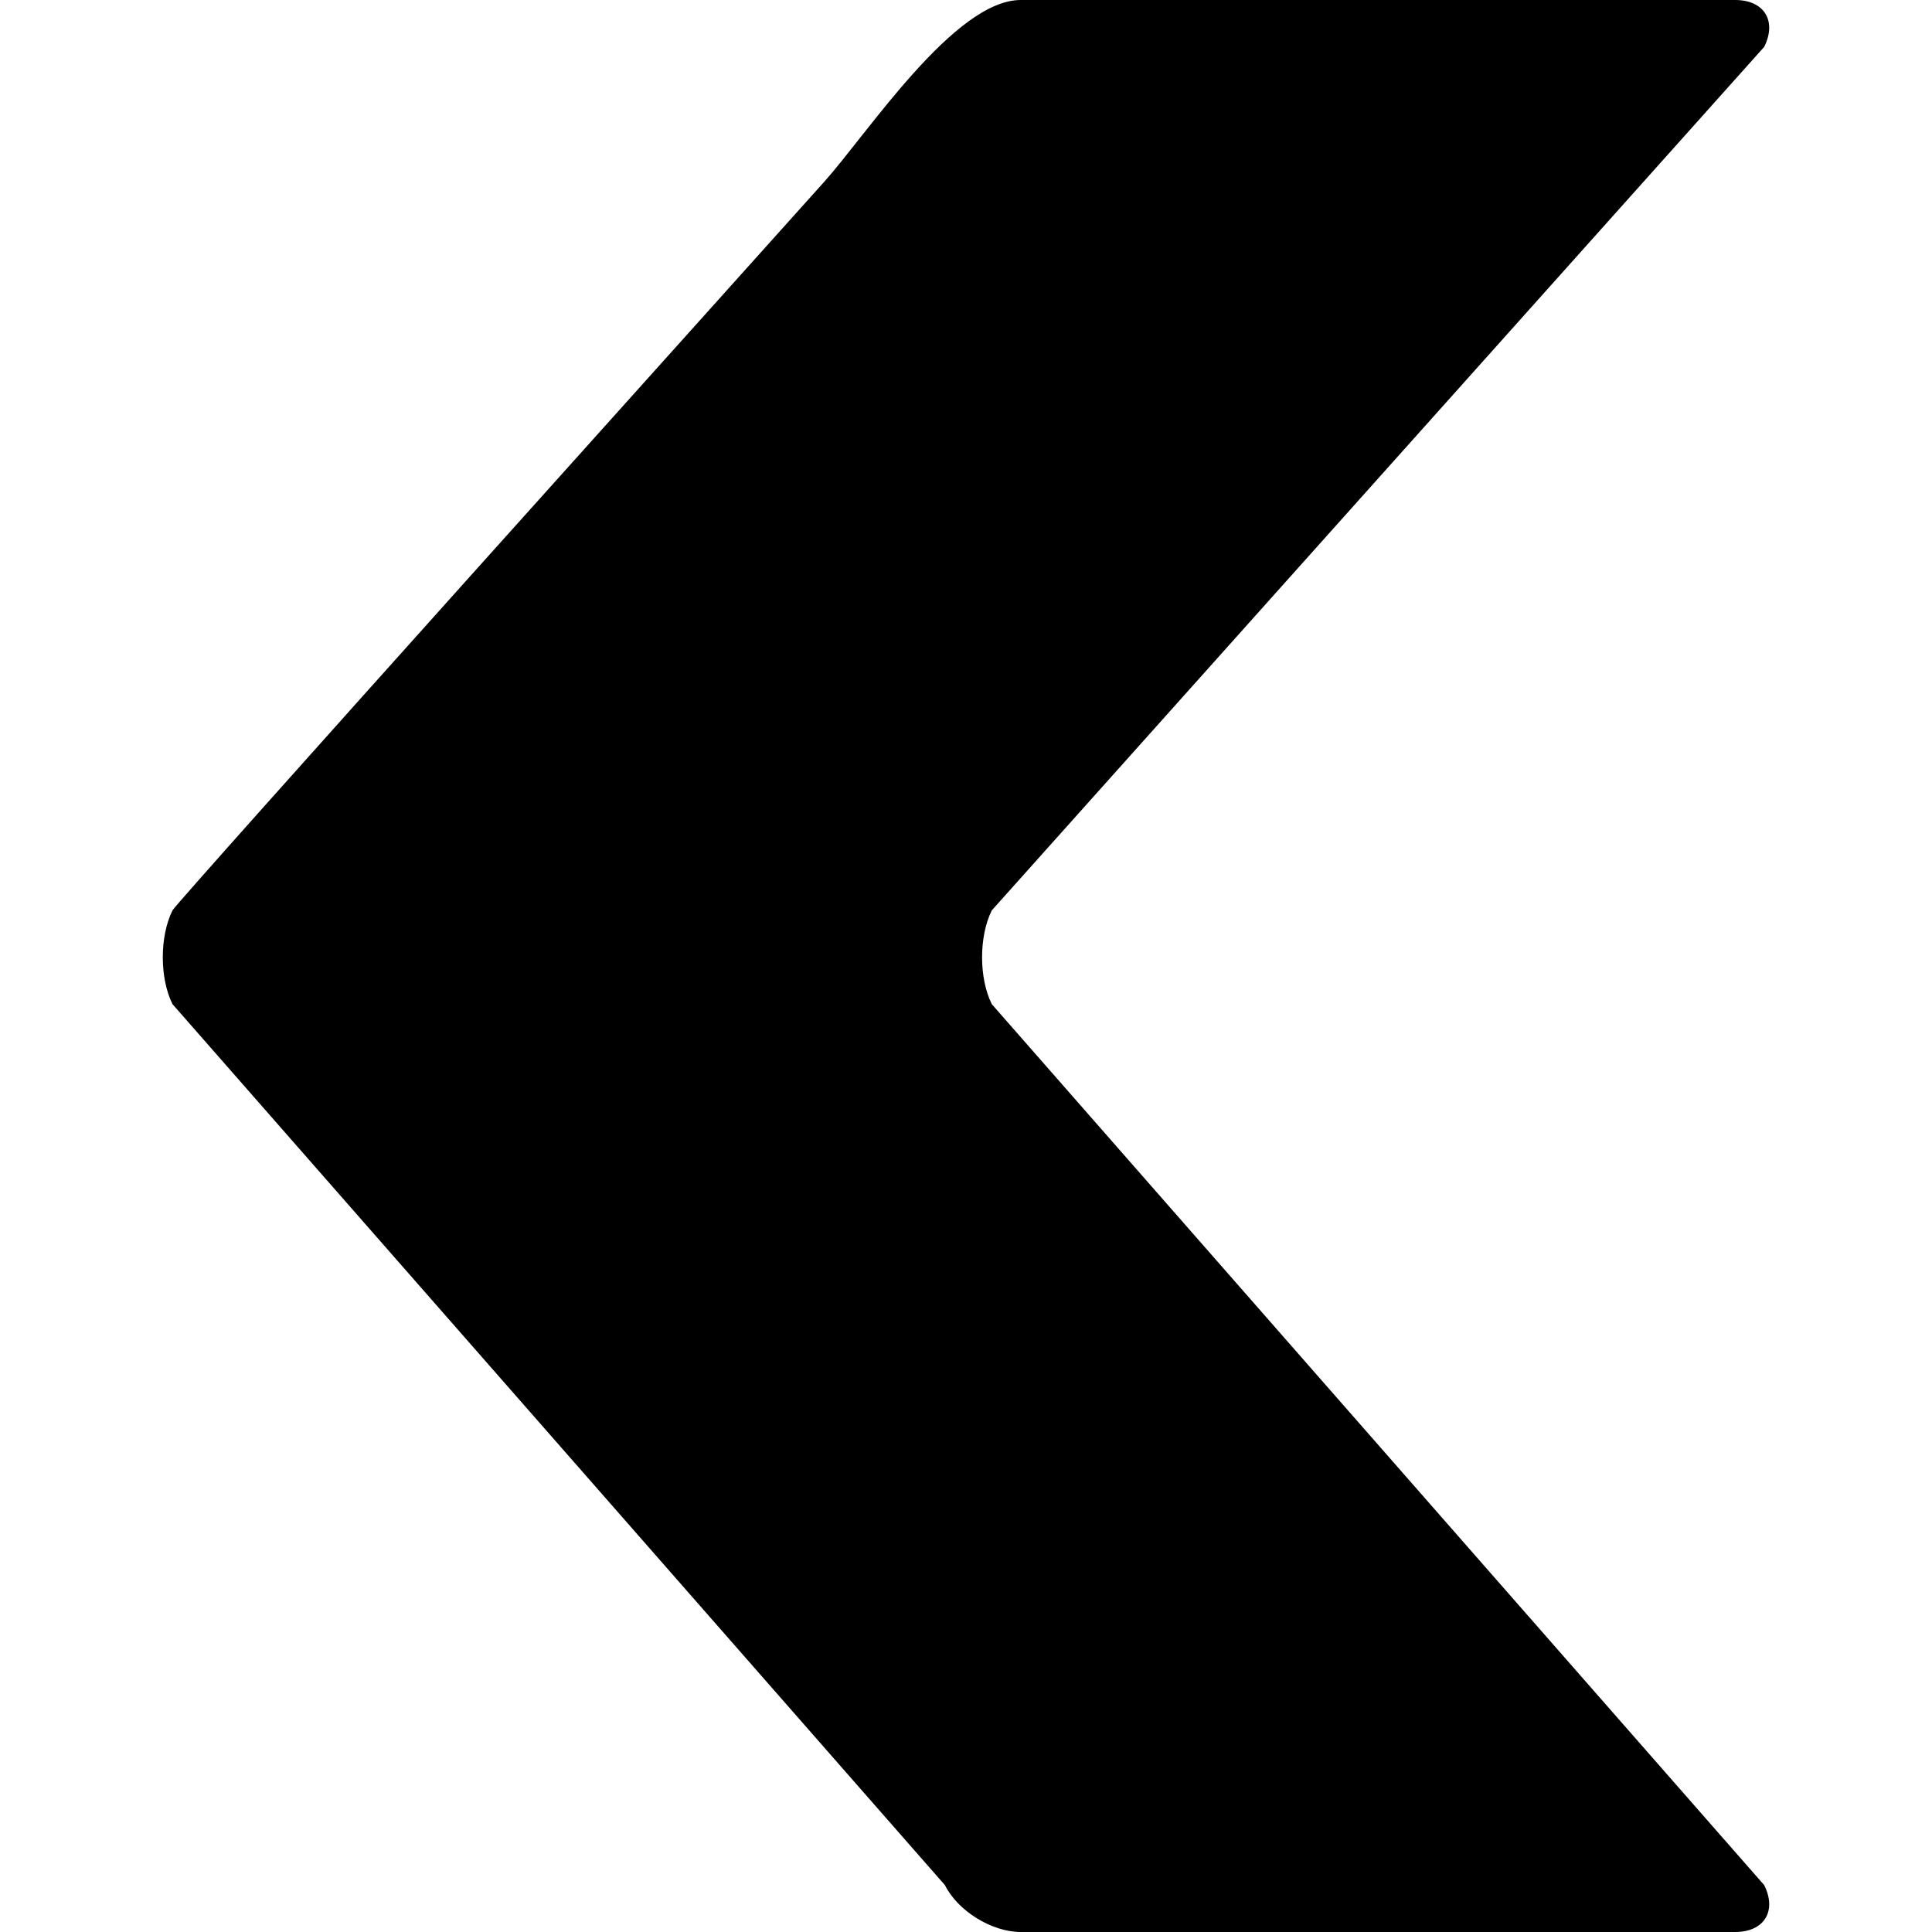
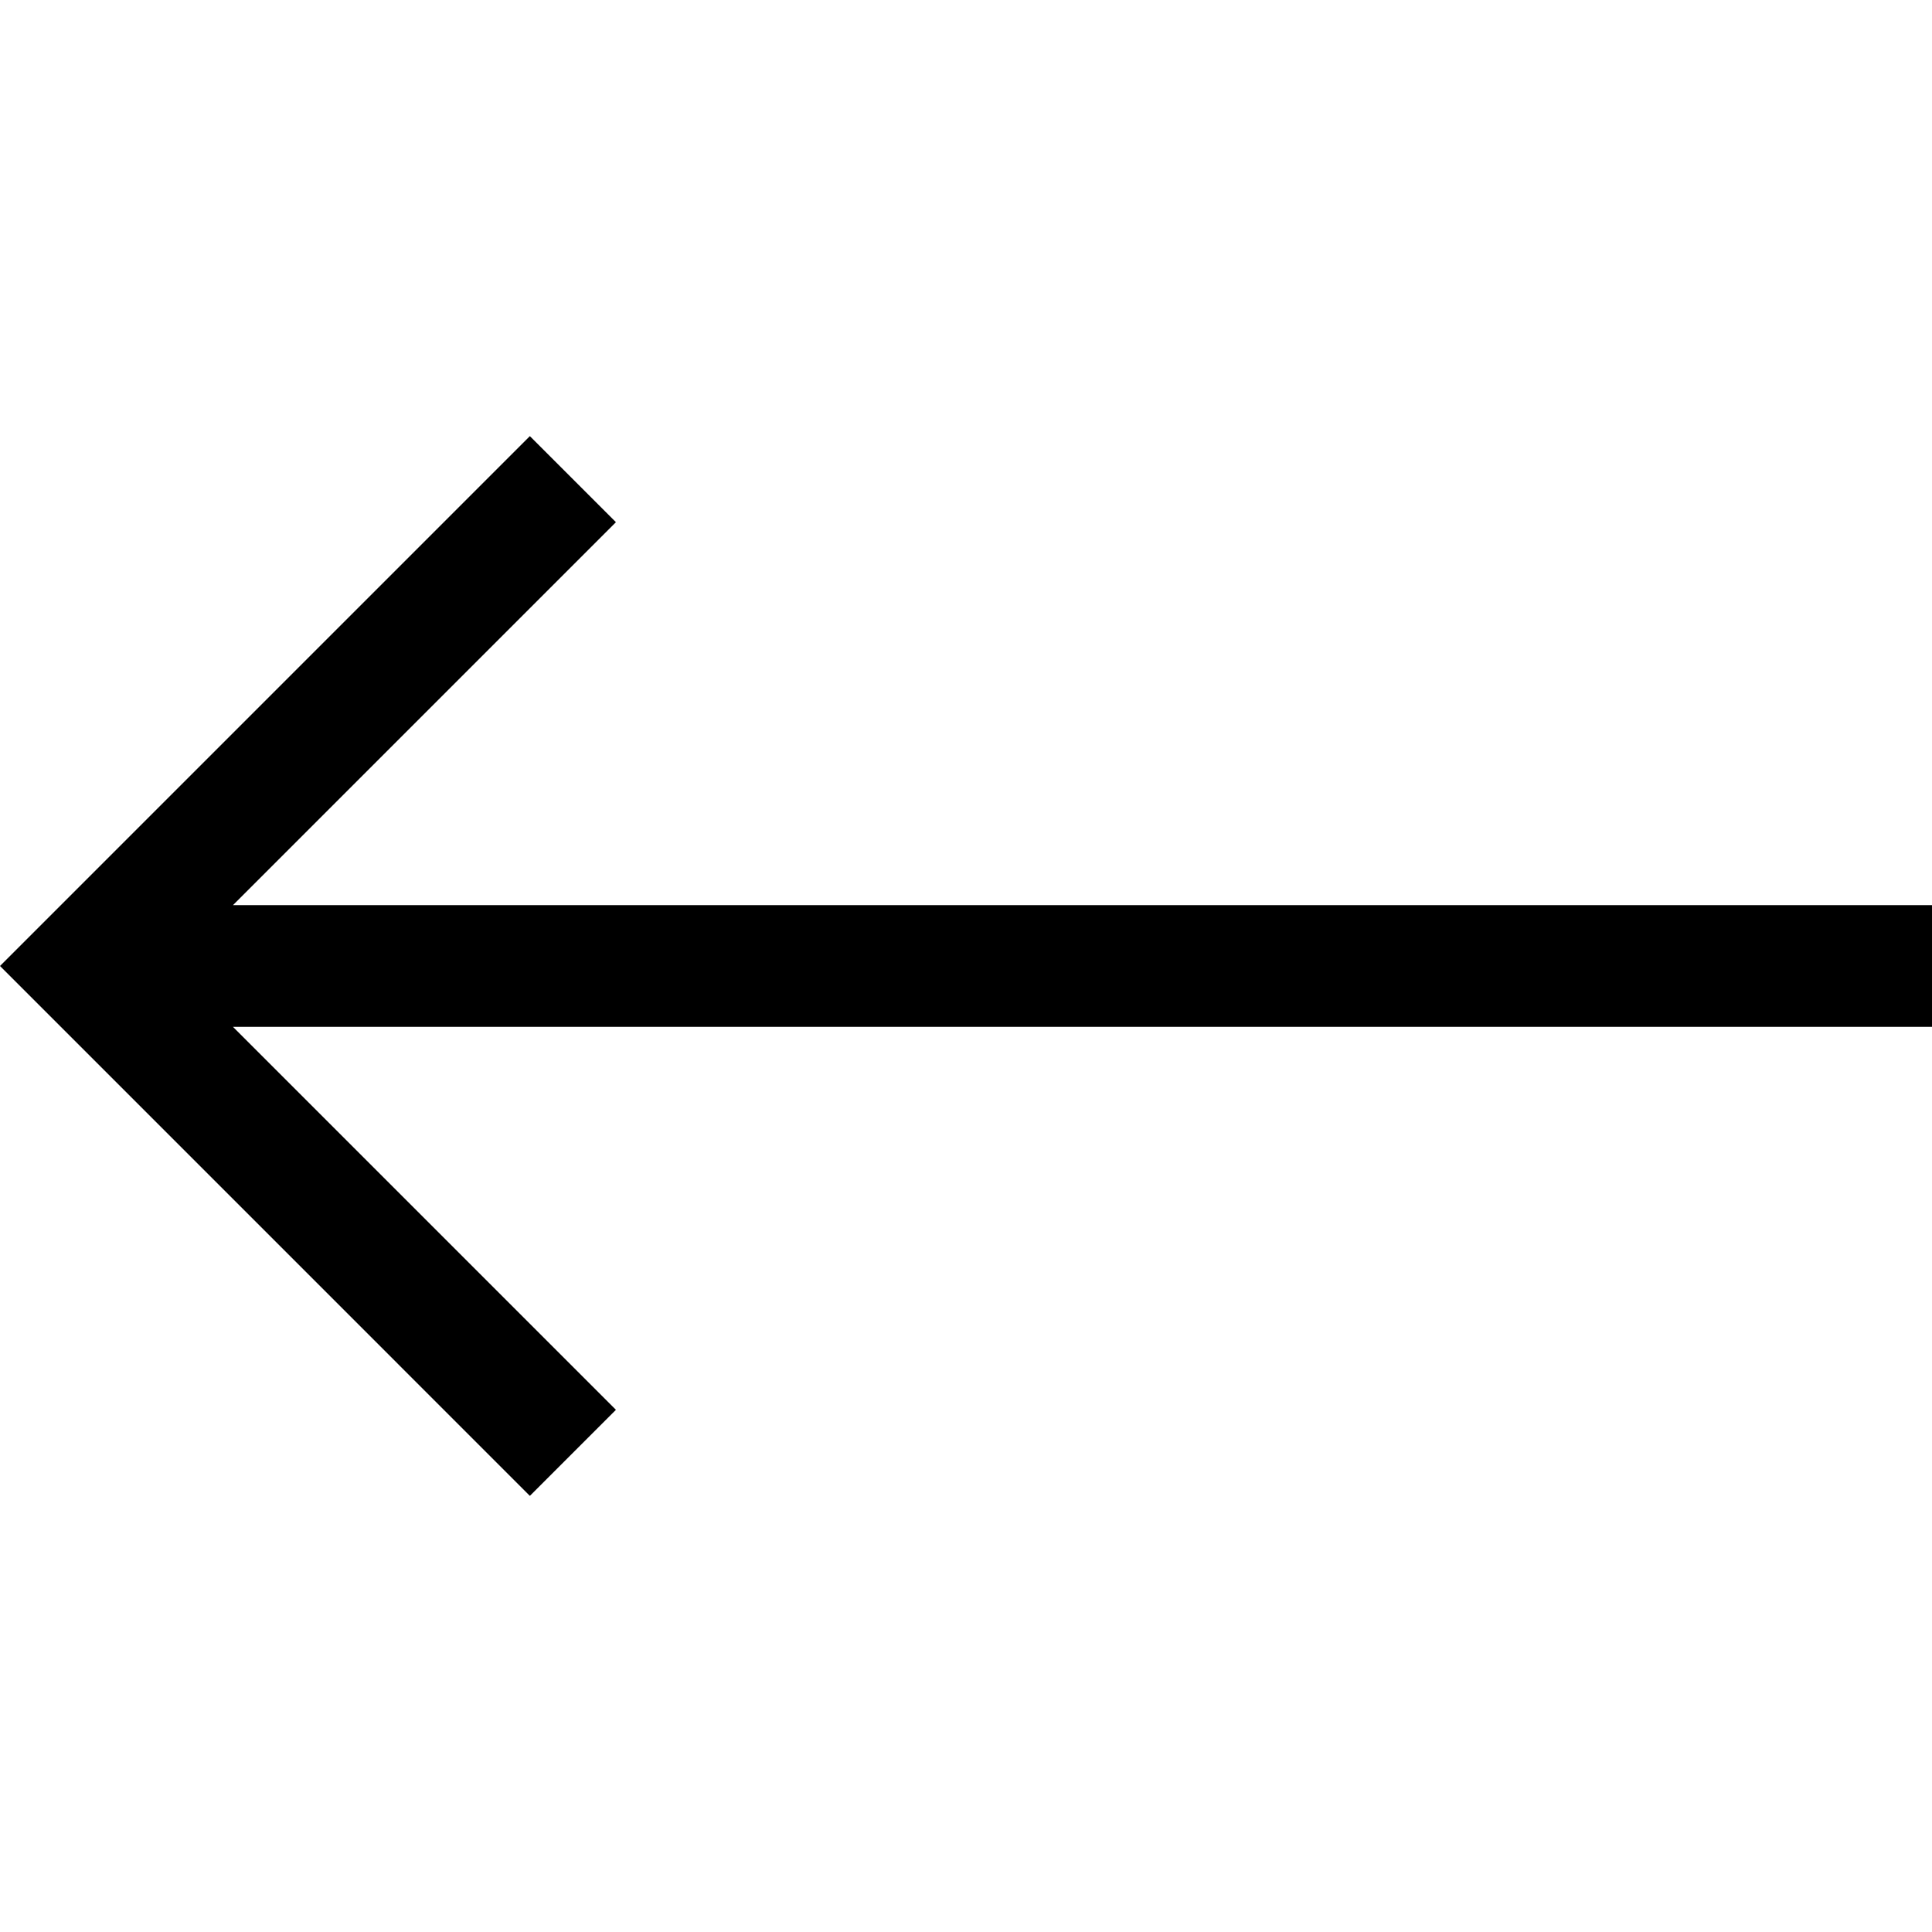
- <svg xmlns="http://www.w3.org/2000/svg" fill="#000000" version="1.1" id="Capa_1" width="800px" height="800px" viewBox="0 0 556.424 556.424" xml:space="preserve">
-   <g>
-     <g>
-       <path d="M508.094,13.5C511.82,6.043,508.087,0,499.749,0c0,0-205.77,0-205.773,0c-19.045,0.006-44.079,38.363-56.512,52.262    C215.594,76.711,50.874,259.809,49.681,262.196c-3.727,7.458-3.727,19.544,0,27.001l222.456,253.726    c3.727,7.458,13.507,13.501,21.843,13.501h205.77c8.335,0,12.071-6.043,8.345-13.501L285.638,289.197    c-3.728-7.457-3.728-19.544,0-27.001L508.094,13.5z" />
-     </g>
-   </g>
+ <svg xmlns="http://www.w3.org/2000/svg" fill="#000000" height="800px" width="800px" version="1.1" id="Layer_1" viewBox="0 0 476.213 476.213" xml:space="preserve">
+   <polygon points="476.213,223.107 57.427,223.107 151.82,128.713 130.607,107.5 0,238.106 130.607,368.714 151.82,347.5   57.427,253.107 476.213,253.107 " />
</svg>
